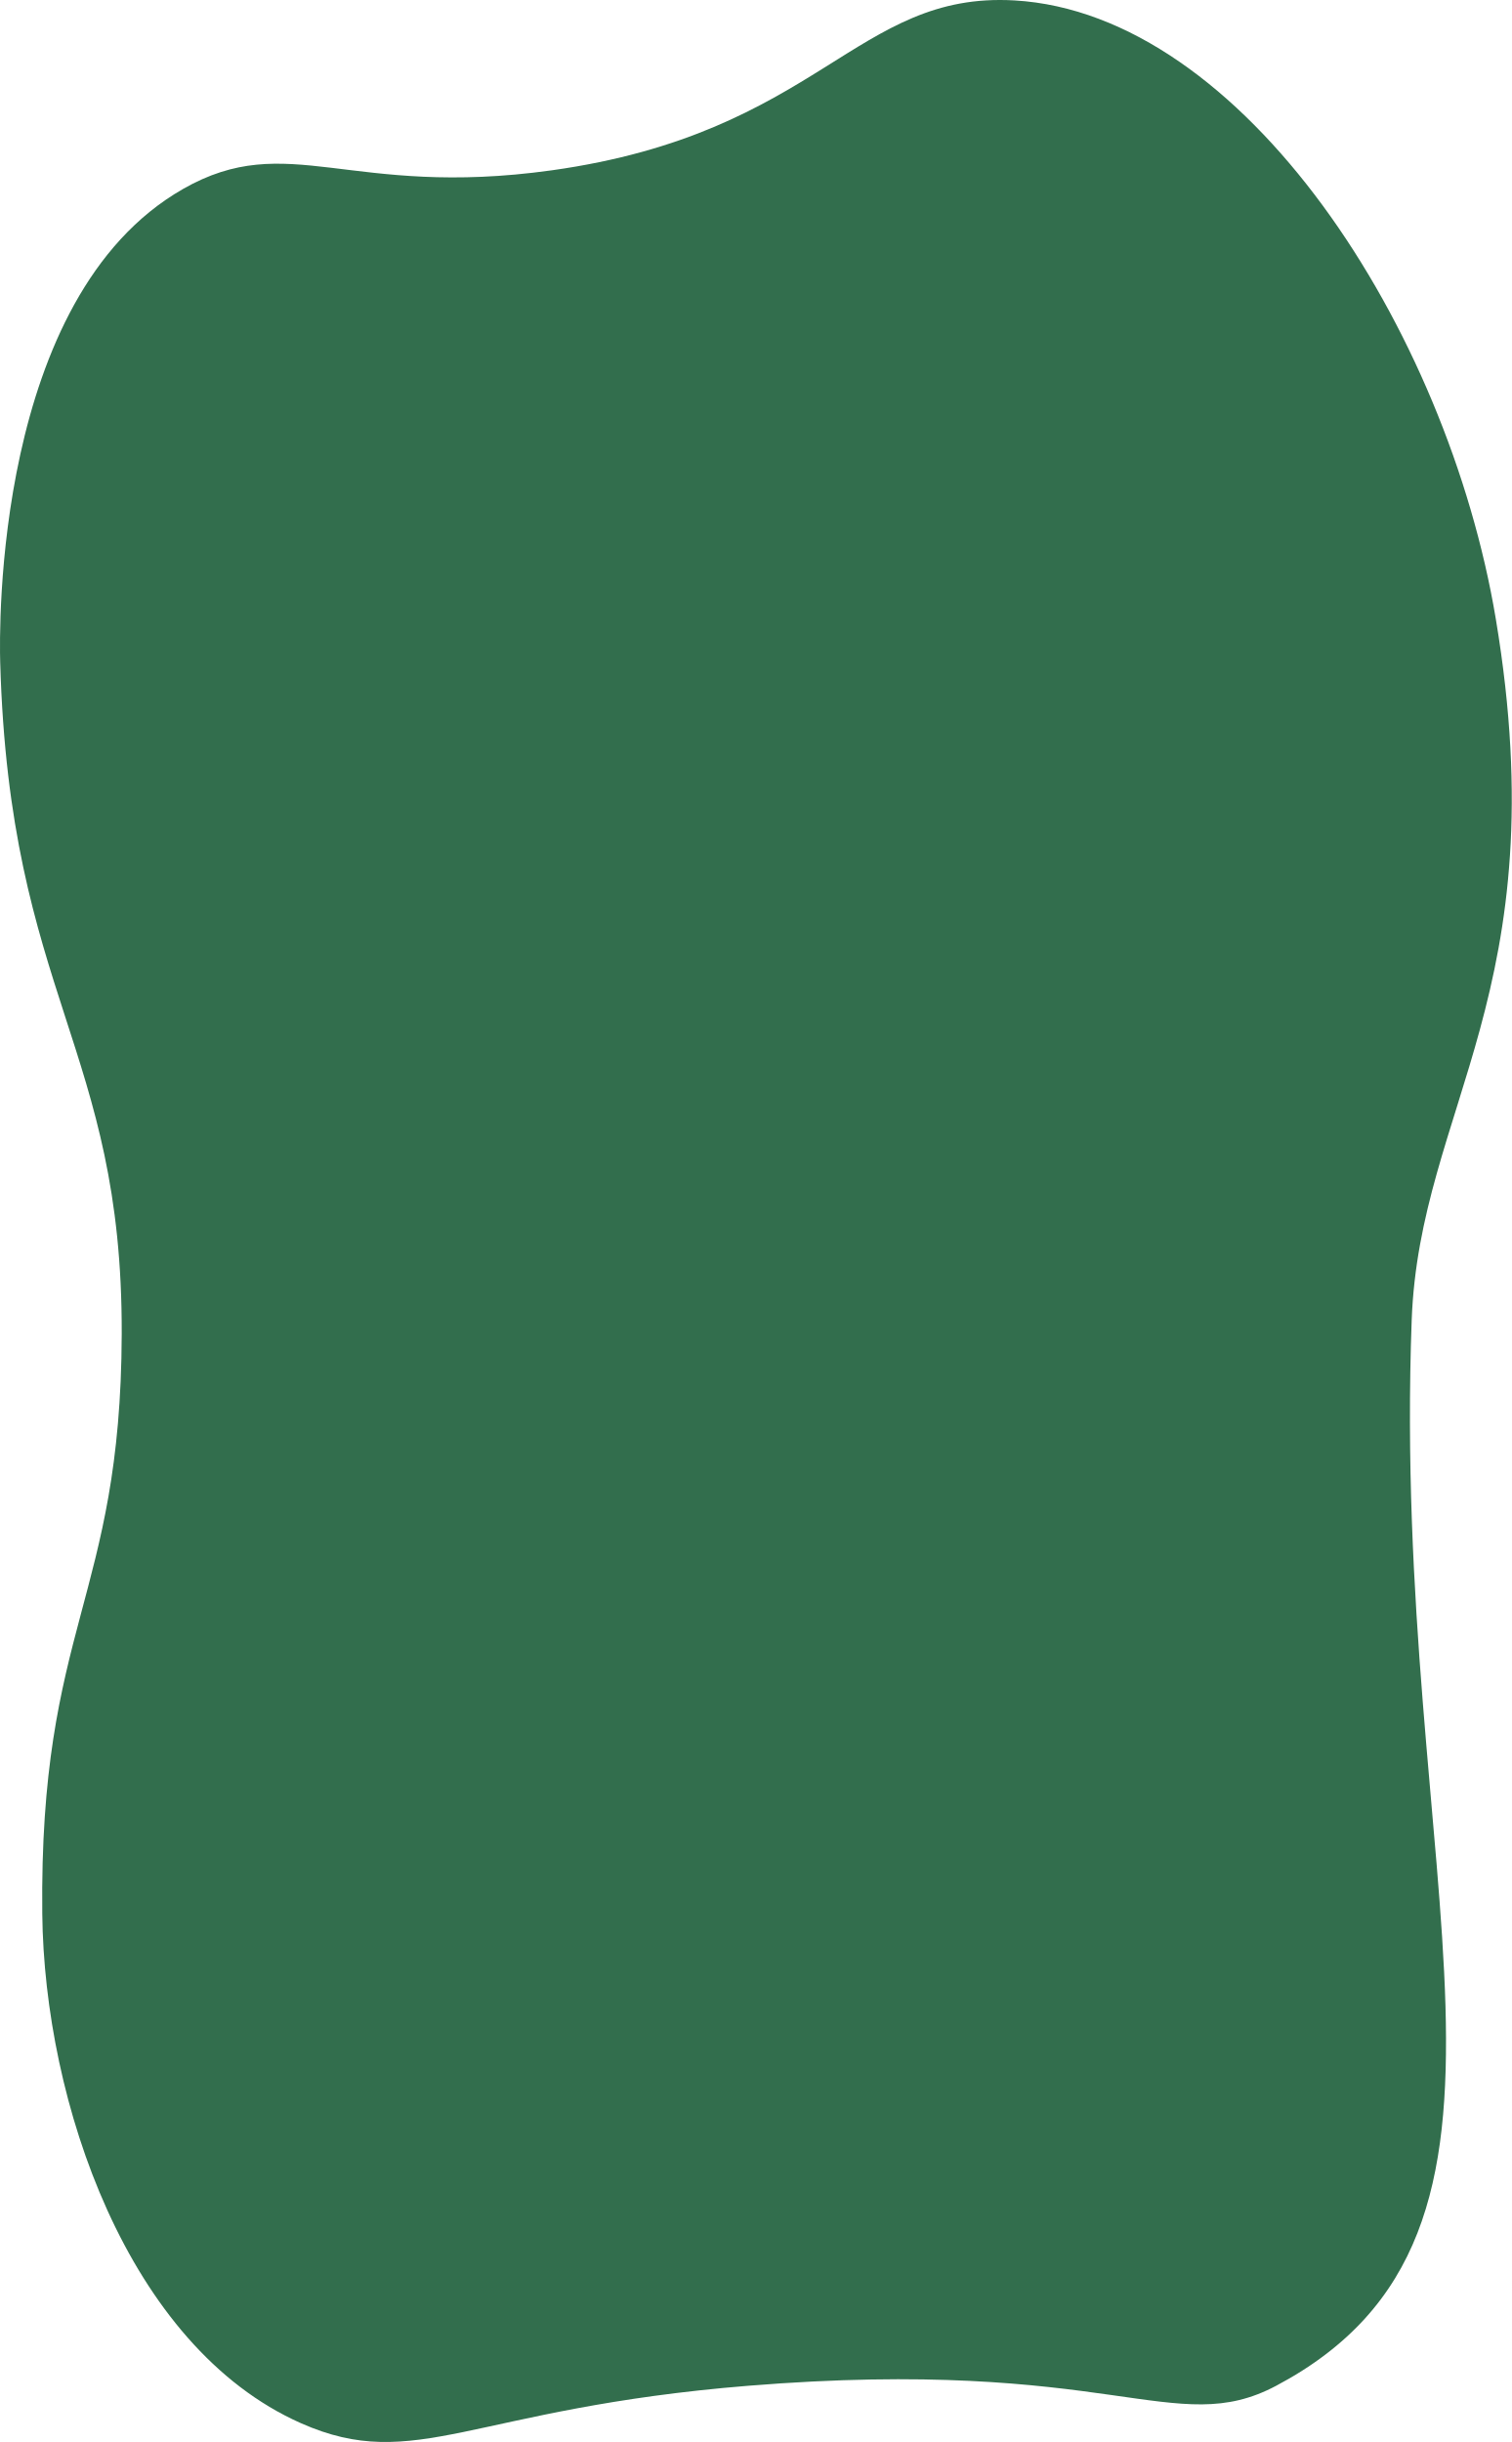
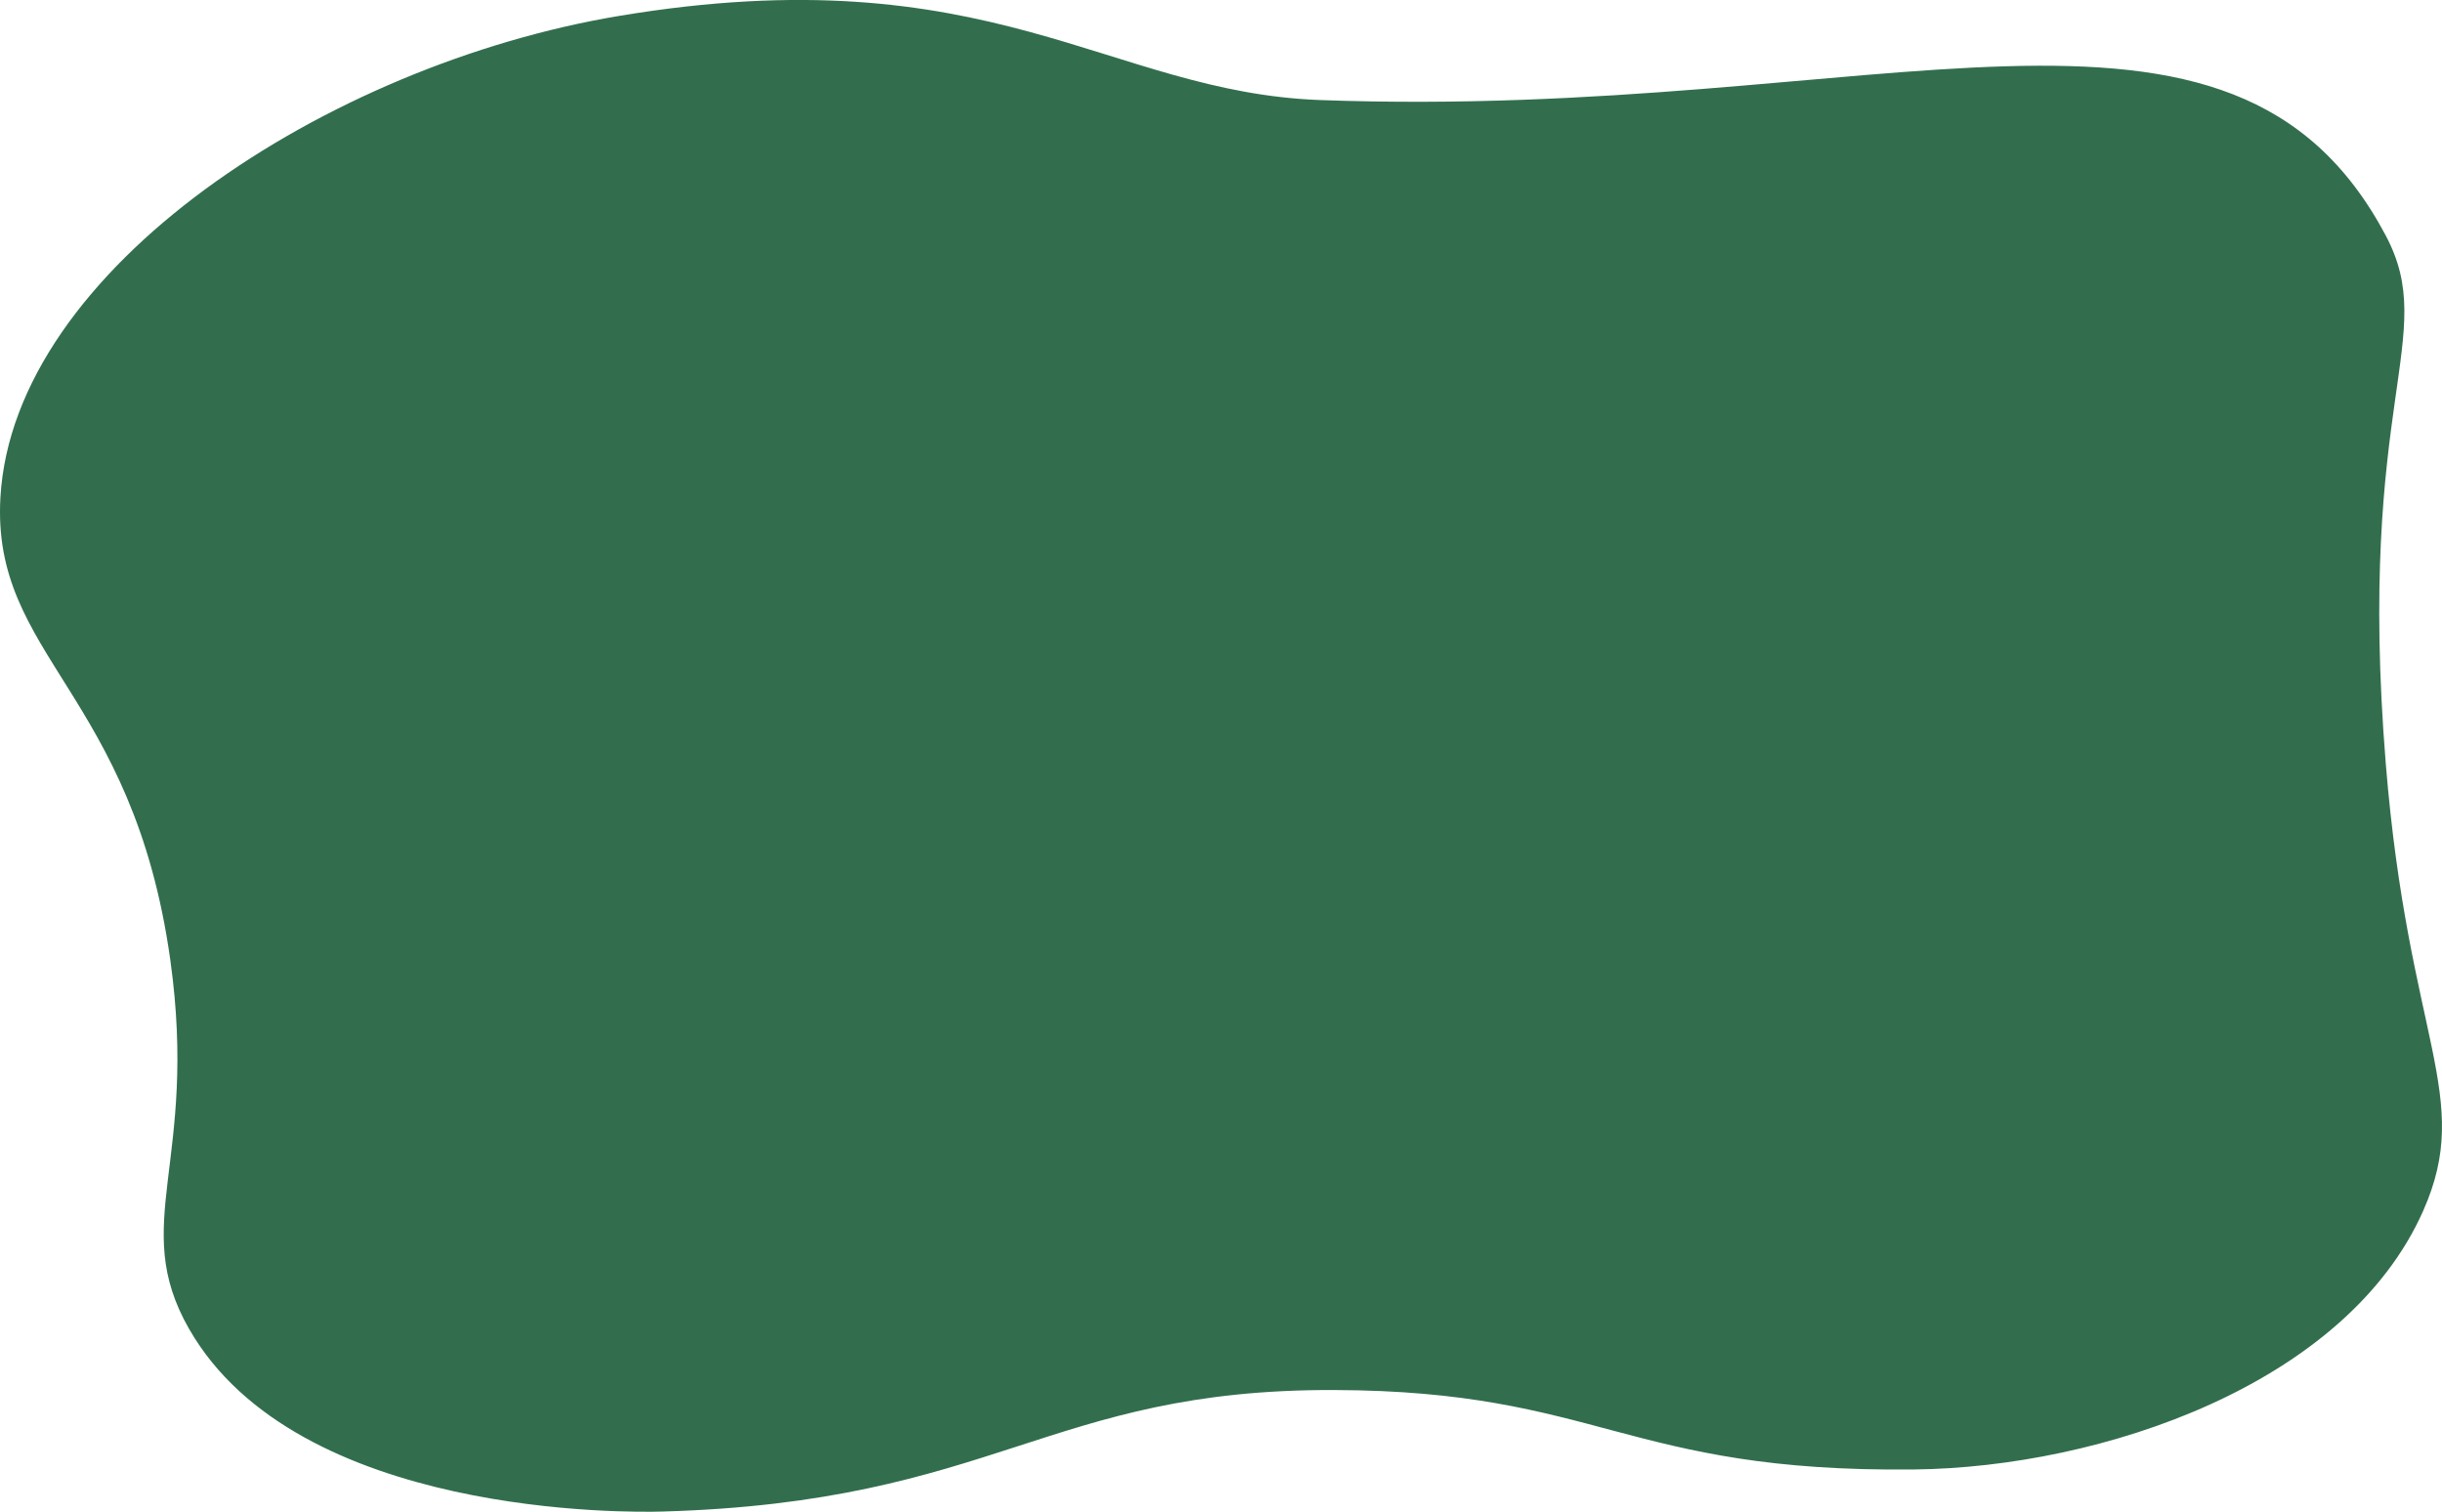
- <svg xmlns="http://www.w3.org/2000/svg" id="Layer_2" data-name="Layer 2" viewBox="0 0 684.46 1105.58">
+ <svg xmlns="http://www.w3.org/2000/svg" id="Layer_2" data-name="Layer 2" viewBox="0 0 1105.58 684.46">
  <defs>
    <style>
      .cls-1 {
        fill: #326e4d;
      }
    </style>
  </defs>
  <g id="Calque_1" data-name="Calque 1">
-     <path class="cls-1" d="M82.83,85.58C-2.81,134.49-.31,285.63.09,299.76c4.27,150.96,55.43,174.45,55.02,304.26-.38,120.16-37.36,131.87-35.97,262.39.9,85.13,38.58,195.83,117.1,230.65,51.86,23,77.19-6.77,202.43-16.93,164.91-13.38,193.08,24.41,239.12,0,131.99-69.98,51.99-228,61.37-482.47,3.54-96.17,66.18-149.1,38.09-317.41C655.26,148.56,562.94,6.15,459.28.19c-71.95-4.14-88.25,59.98-209.49,76.92-91.77,12.82-119.27-18.77-166.96,8.46Z" />
+     <path class="cls-1" d="M85.58,601.63c48.91,85.64,200.06,83.14,214.18,82.74,150.96-4.27,174.45-55.43,304.26-55.02,120.16.38,131.87,37.36,262.39,35.97,85.13-.9,195.83-38.58,230.65-117.1,23-51.86-6.77-77.19-16.93-202.43-13.38-164.91,24.41-193.08,0-239.12-69.98-131.99-228-51.99-482.47-61.37-96.17-3.54-149.1-66.18-317.41-38.09C148.56,29.2,6.15,121.52.19,225.18c-4.14,71.95,59.98,88.25,76.92,209.49,12.82,91.77-18.77,119.27,8.46,166.96Z" />
  </g>
</svg>
